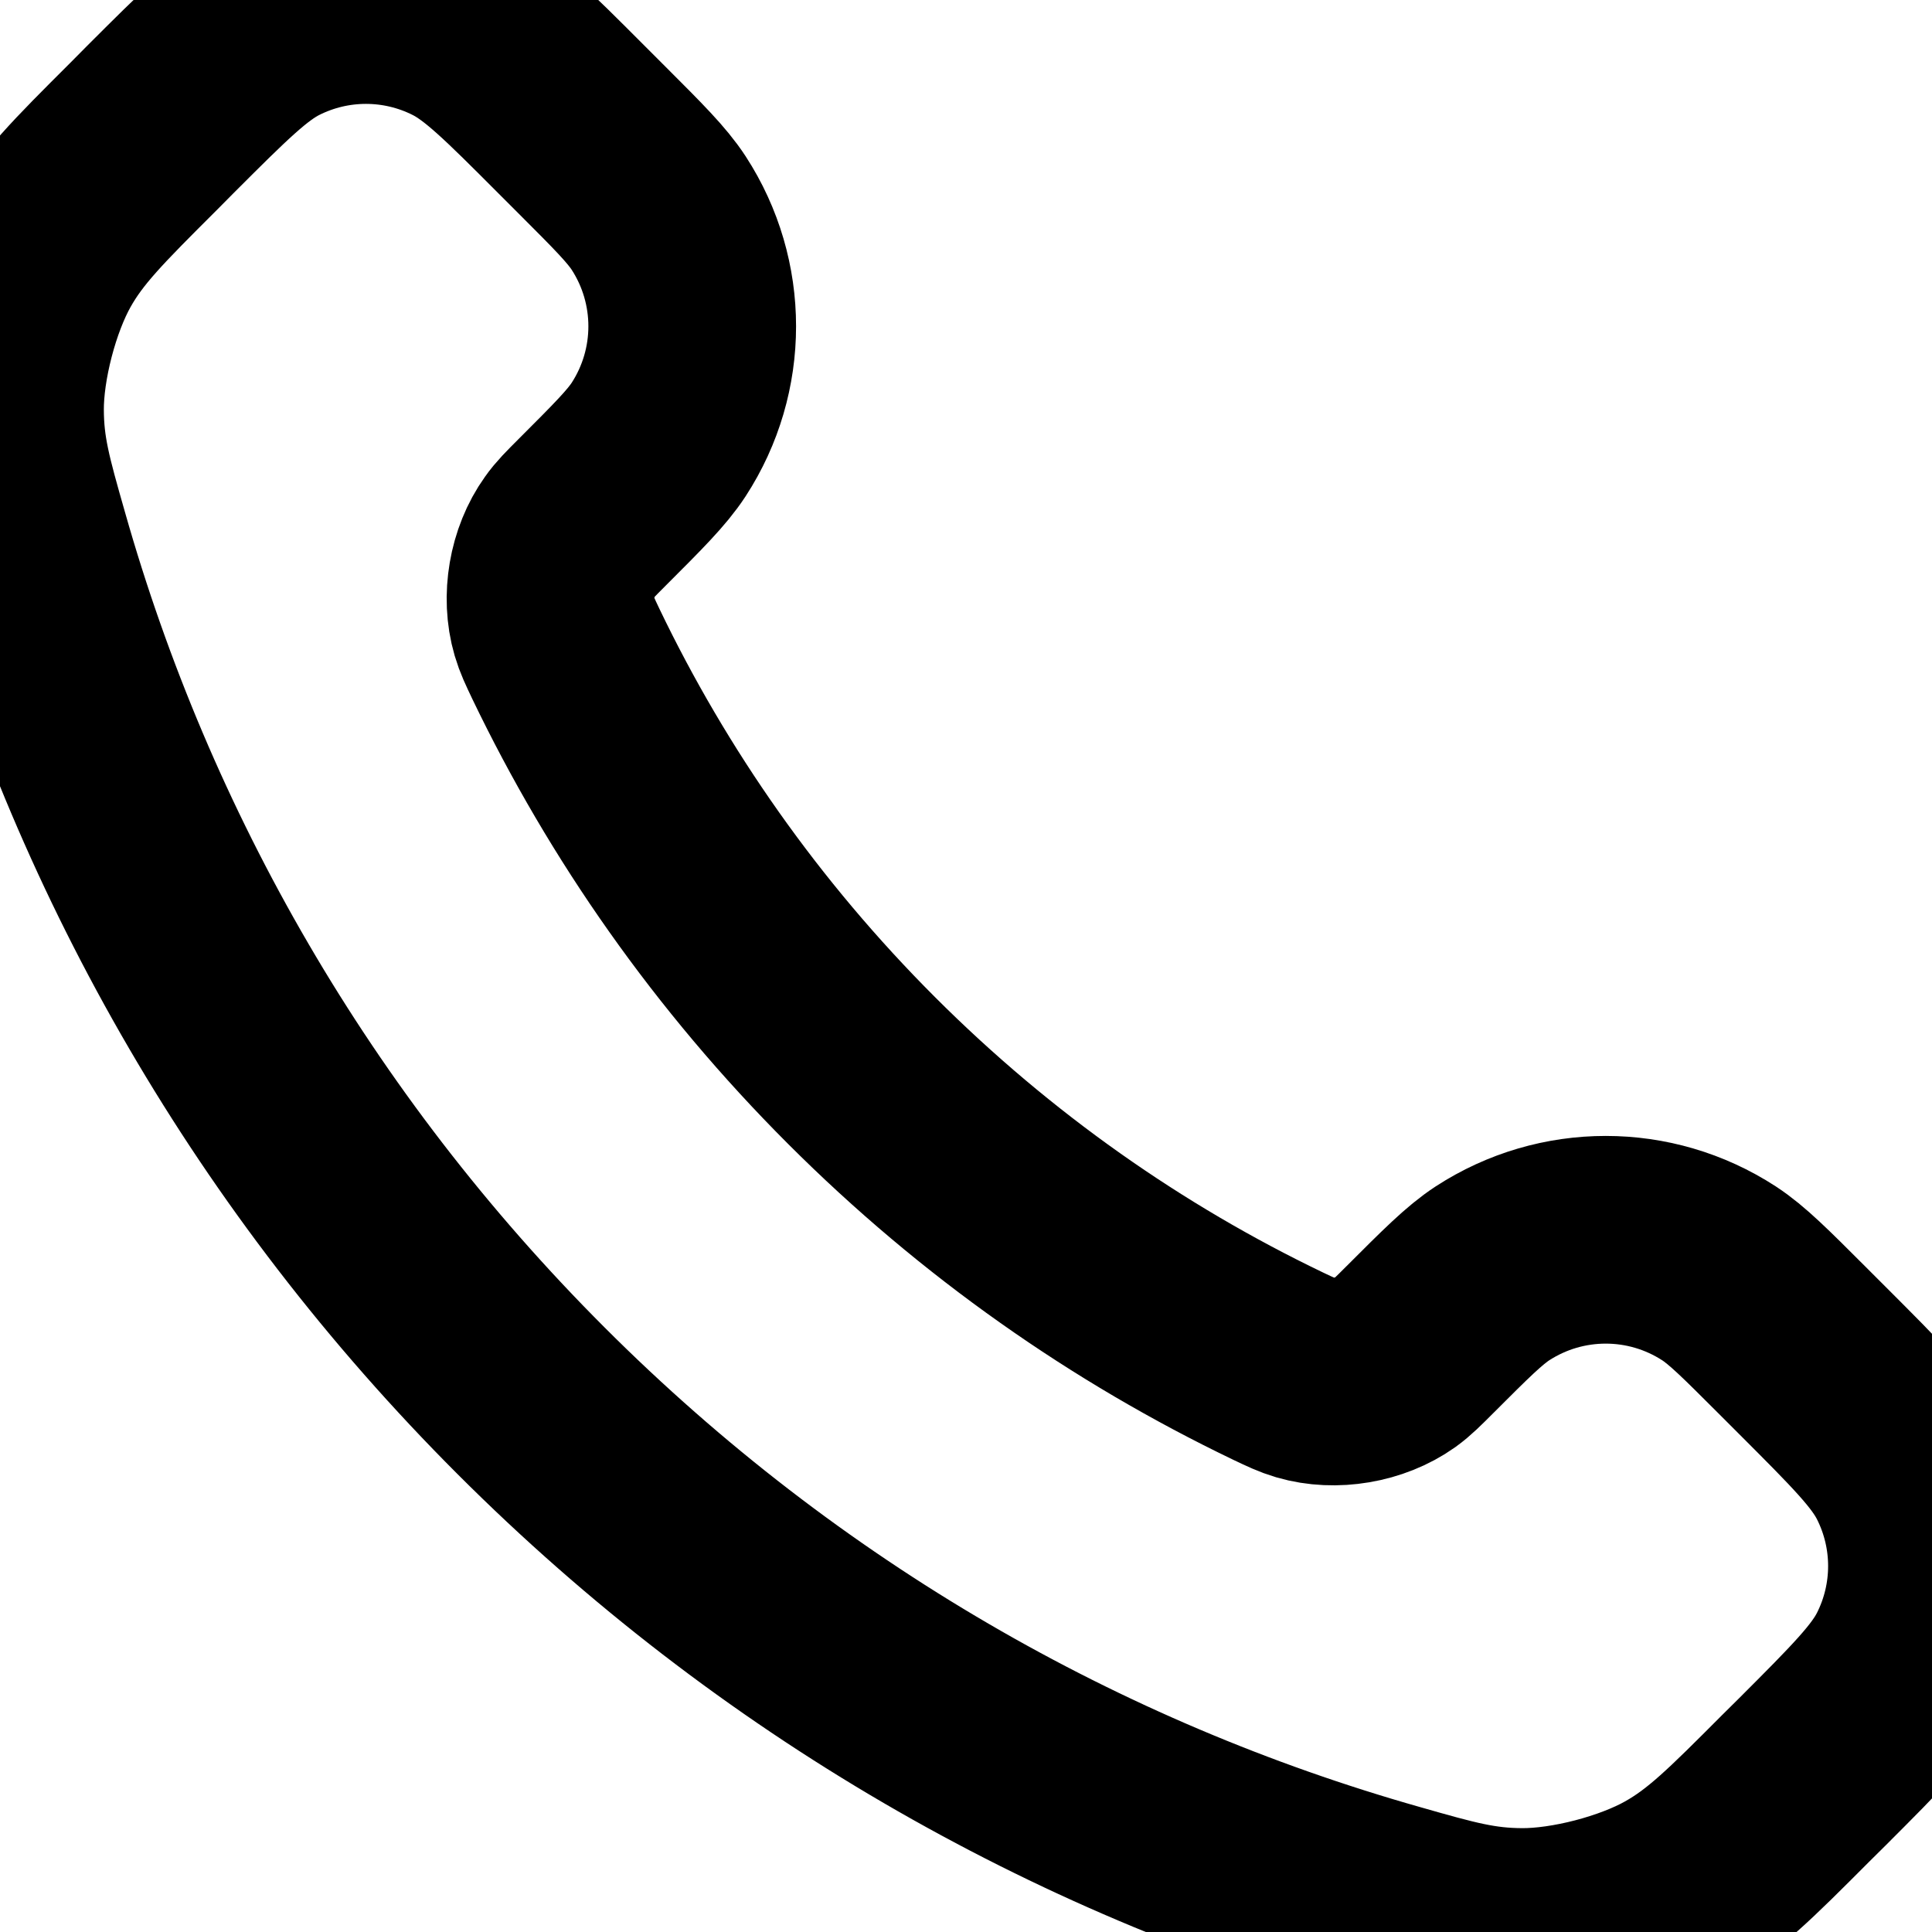
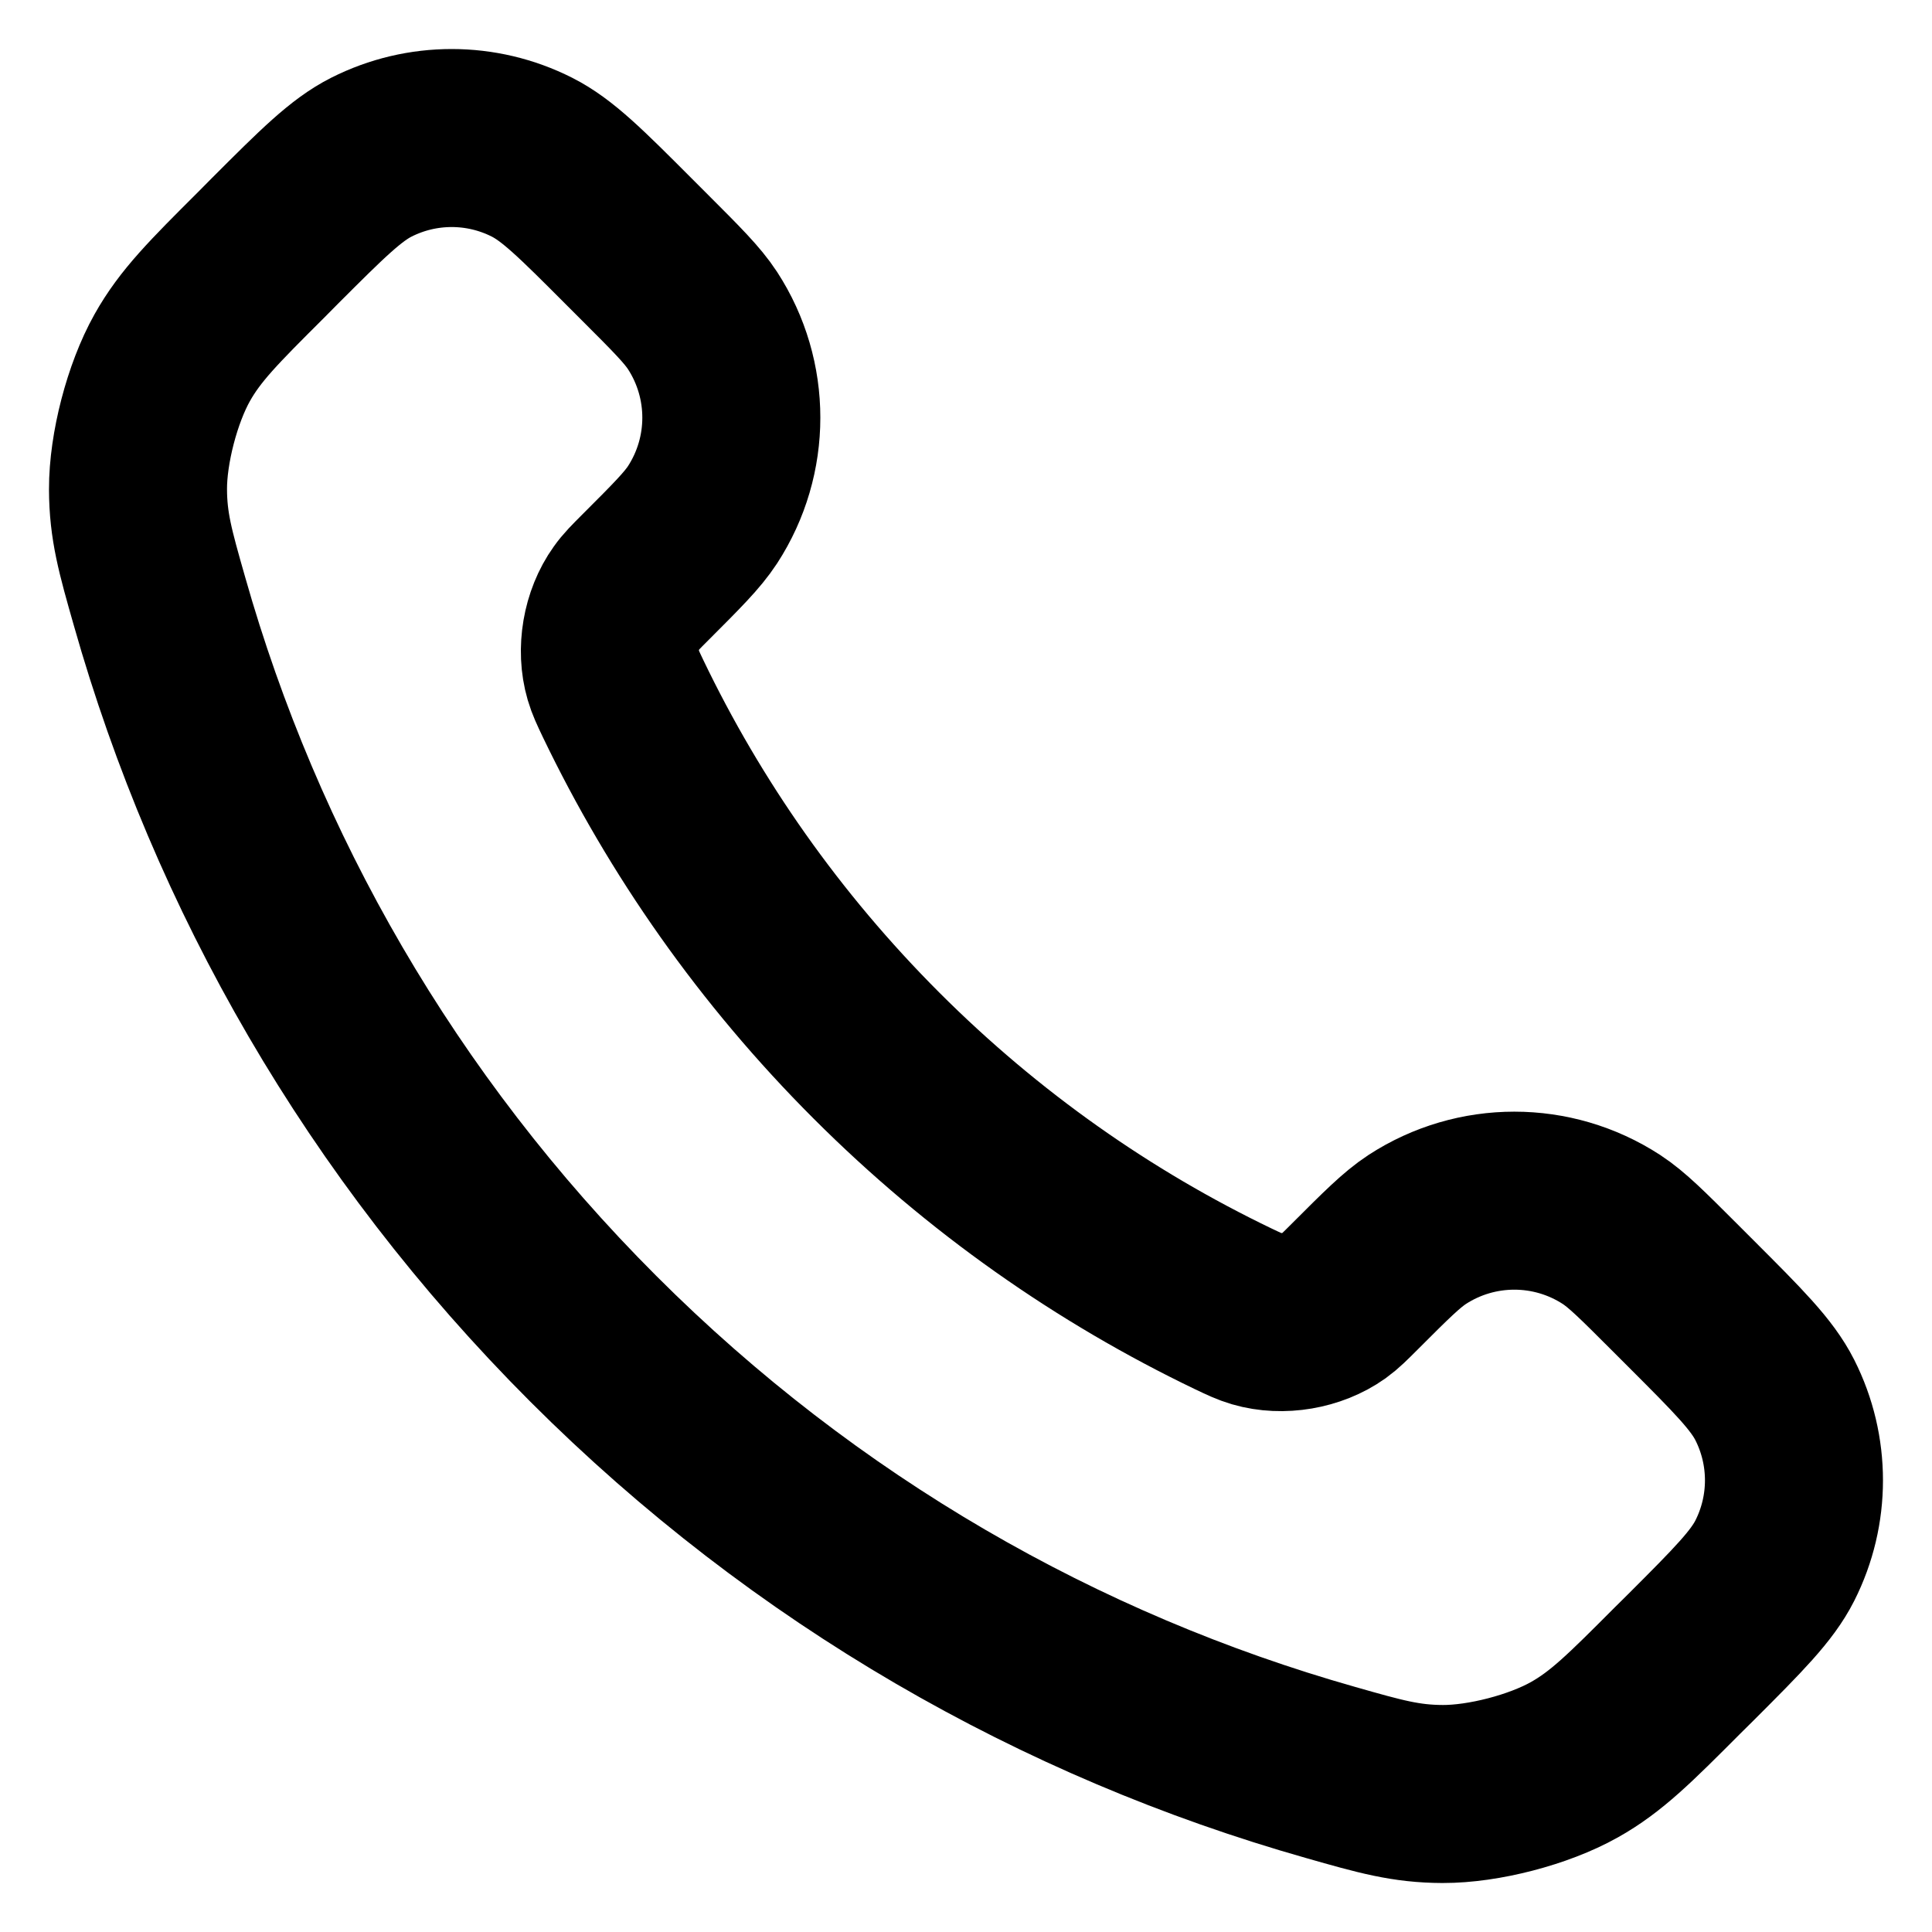
- <svg xmlns="http://www.w3.org/2000/svg" width="12px" height="12px" viewBox="0 0 12 12" version="1.1">
+ <svg xmlns="http://www.w3.org/2000/svg" width="14px" height="14px" viewBox="0 0 14 14" version="1.1">
  <g id="Final-app" stroke="none" stroke-width="1" fill="none" fill-rule="evenodd" stroke-linecap="round" stroke-linejoin="round">
-     <g id="Cemetery-Expanded" transform="translate(-36, -154)" stroke="#000000" stroke-width="1.29">
+     <g id="Cemetery-Expanded" transform="translate(-35, -153)" stroke="#000000" stroke-width="1.29">
      <g id="Group-7" transform="translate(24, 144)">
        <g id="phone" transform="translate(12, 10)">
          <path d="M3.515,4.062 C3.964,4.997 4.576,5.874 5.351,6.649 C6.126,7.424 7.003,8.036 7.938,8.485 C8.018,8.523 8.058,8.542 8.109,8.557 C8.29,8.61 8.512,8.572 8.665,8.463 C8.708,8.432 8.745,8.395 8.819,8.321 C9.044,8.096 9.157,7.983 9.27,7.909 C9.698,7.631 10.249,7.631 10.677,7.909 C10.79,7.983 10.903,8.096 11.128,8.321 L11.254,8.447 C11.597,8.79 11.768,8.961 11.861,9.145 C12.046,9.511 12.046,9.943 11.861,10.309 C11.768,10.493 11.597,10.665 11.254,11.008 L11.152,11.109 C10.811,11.451 10.64,11.622 10.408,11.752 C10.15,11.897 9.75,12.001 9.454,12 C9.188,11.999 9.006,11.948 8.642,11.844 C6.685,11.289 4.839,10.241 3.299,8.701 C1.759,7.161 0.711,5.315 0.156,3.358 C0.052,2.994 0.001,2.812 2.86425494e-16,2.546 C-0.001,2.25 0.103,1.85 0.248,1.592 C0.378,1.36 0.549,1.189 0.891,0.848 L0.992,0.746 C1.335,0.403 1.507,0.232 1.691,0.139 C2.057,-0.046 2.489,-0.046 2.855,0.139 C3.039,0.232 3.211,0.403 3.553,0.746 L3.679,0.872 C3.904,1.097 4.017,1.21 4.091,1.323 C4.369,1.751 4.369,2.302 4.091,2.73 C4.017,2.843 3.904,2.956 3.679,3.181 C3.605,3.255 3.568,3.292 3.538,3.335 C3.428,3.488 3.39,3.71 3.443,3.891 C3.458,3.942 3.477,3.982 3.515,4.062 Z" id="Path" />
        </g>
      </g>
    </g>
  </g>
</svg>
